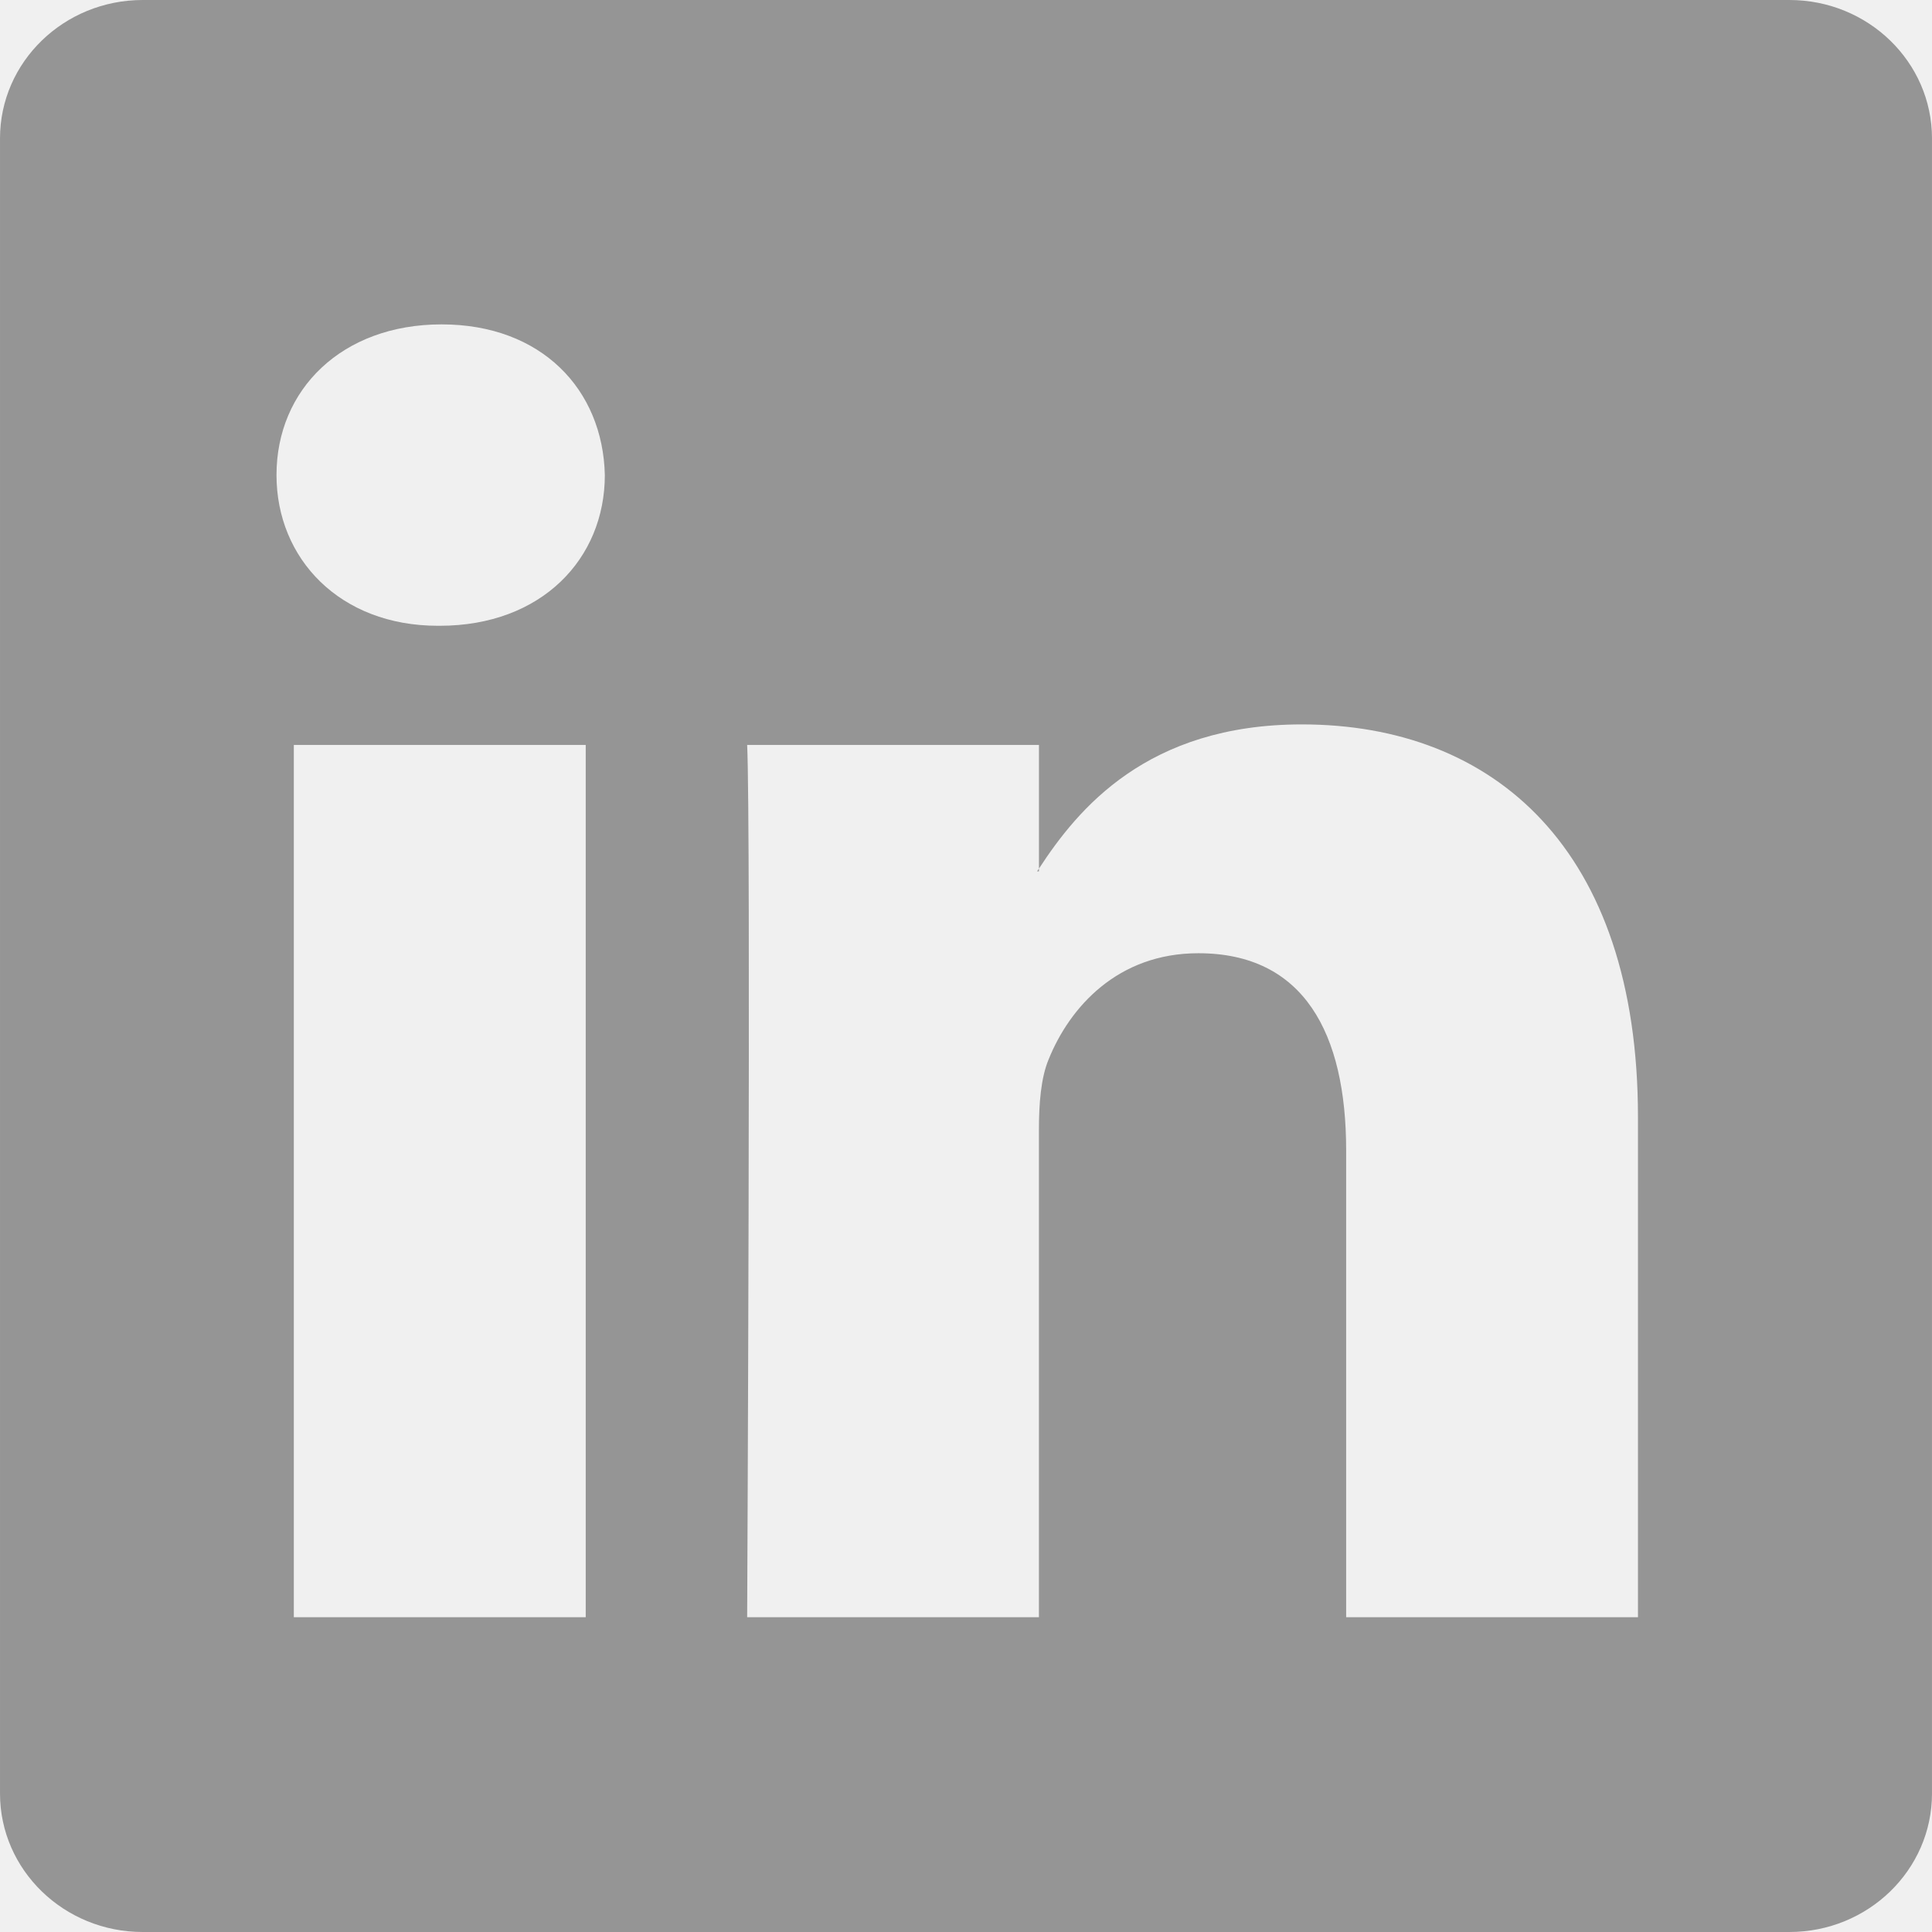
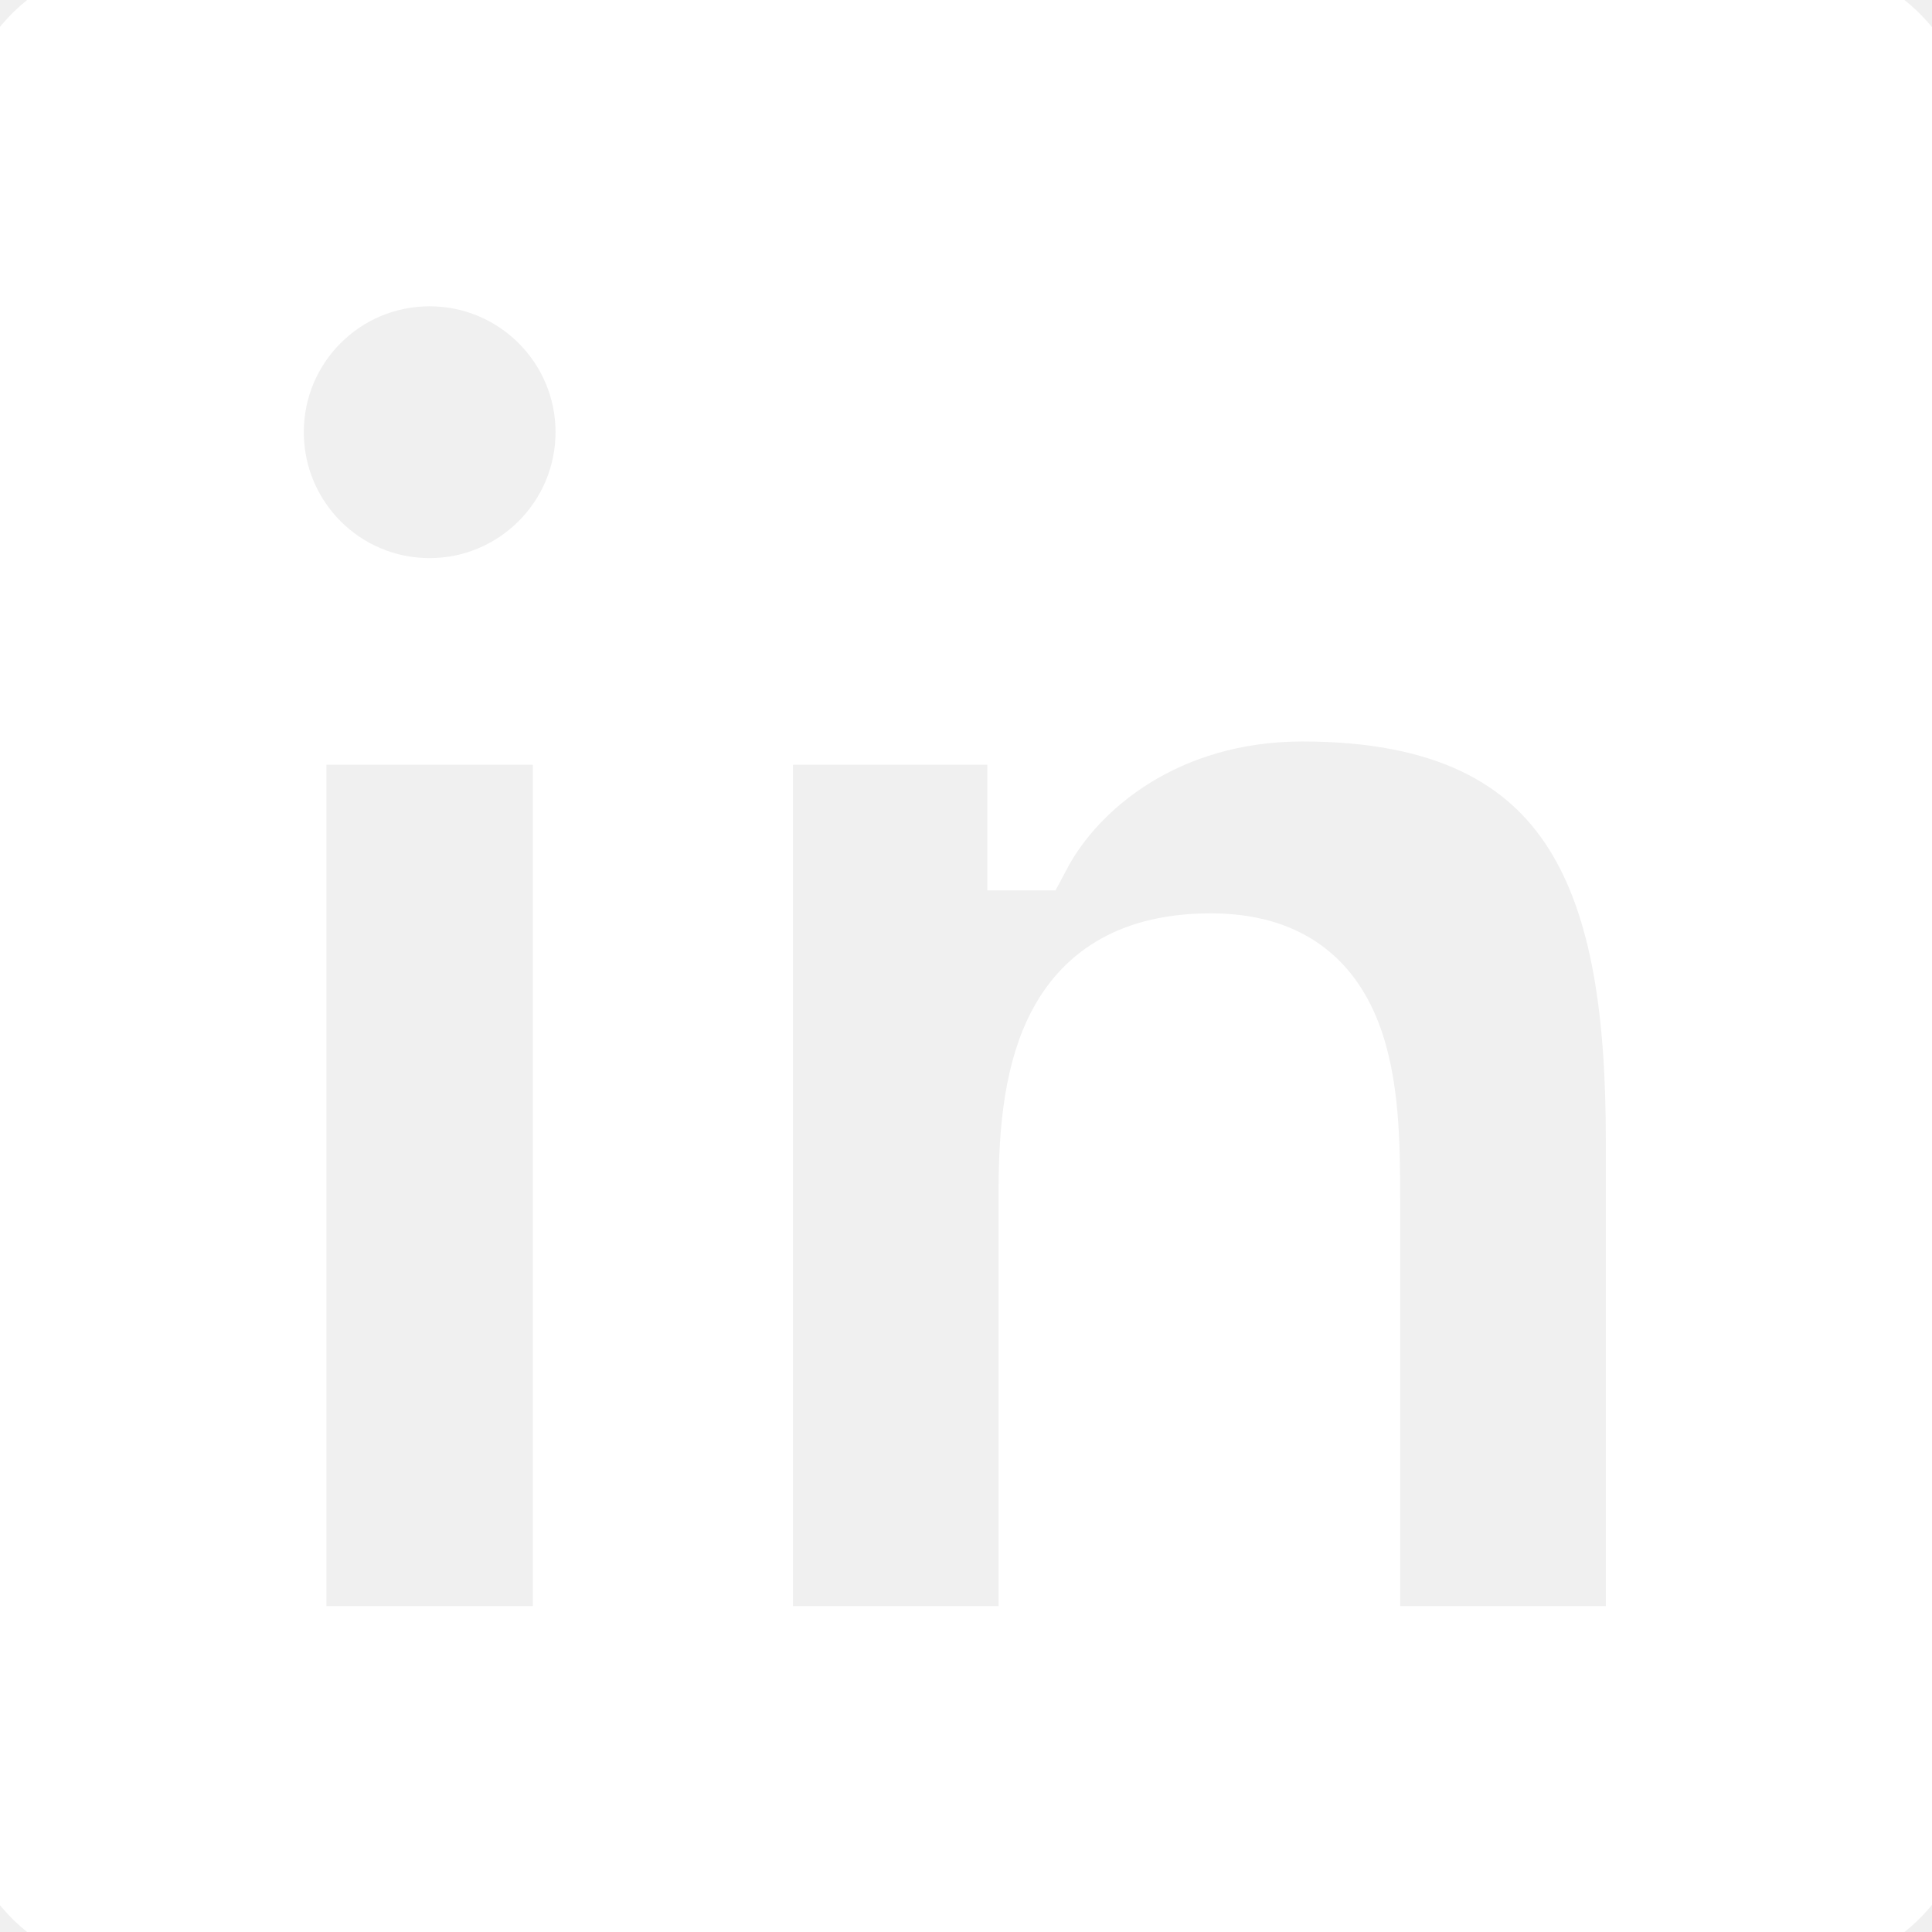
- <svg x="0px" y="0px" width="430.117px" height="430.118px" viewBox="0 0 430.117 430.118" style="enable-background:new 0 0 430.117 430.118;" xml:space="preserve">
-   <path fill="#000000" fill-opacity="0.38" id="LinkedIn__x28_alt_x29_" d="M398.355,0H31.782C14.229,0,0.002,13.793,0.002,30.817v368.471   c0,17.025,14.232,30.83,31.78,30.83h366.573c17.549,0,31.76-13.814,31.76-30.83V30.817C430.115,13.798,415.904,0,398.355,0z    M130.4,360.038H65.413V165.845H130.4V360.038z M97.913,139.315h-0.437c-21.793,0-35.92-14.904-35.92-33.563   c0-19.035,14.542-33.535,36.767-33.535c22.227,0,35.899,14.496,36.331,33.535C134.654,124.415,120.555,139.315,97.913,139.315z    M364.659,360.038h-64.966V256.138c0-26.107-9.413-43.921-32.907-43.921c-17.973,0-28.642,12.018-33.327,23.621   c-1.736,4.144-2.166,9.94-2.166,15.728v108.468h-64.954c0,0,0.85-175.979,0-194.192h64.964v27.531   c8.624-13.229,24.035-32.1,58.534-32.1c42.76,0,74.822,27.739,74.822,87.414V360.038z M230.883,193.99   c0.111-0.182,0.266-0.401,0.42-0.614v0.614H230.883z" />
+ <svg xmlns="http://www.w3.org/2000/svg" role="img" viewBox="0 0 24 24" stroke="white" fill="white">
+   <path d="M20.447 20.452h-3.554v-5.569c0-1.328-.027-3.037-1.852-3.037-1.853 0-2.136 1.445-2.136 2.939v5.667H9.351V9h3.414v1.561h.046c.477-.9 1.637-1.85 3.37-1.85 3.601 0 4.267 2.37 4.267 5.455v6.286zM5.337 7.433c-1.144 0-2.063-.926-2.063-2.065 0-1.138.92-2.063 2.063-2.063 1.14 0 2.064.925 2.064 2.063 0 1.139-.925 2.065-2.064 2.065zm1.782 13.019H3.555V9h3.564v11.452zM22.225 0H1.771C.792 0 0 .774 0 1.729v20.542C0 23.227.792 24 1.771 24h20.451C23.2 24 24 23.227 24 22.271V1.729C24 .774 23.2 0 22.222 0h.003z" />
</svg>
